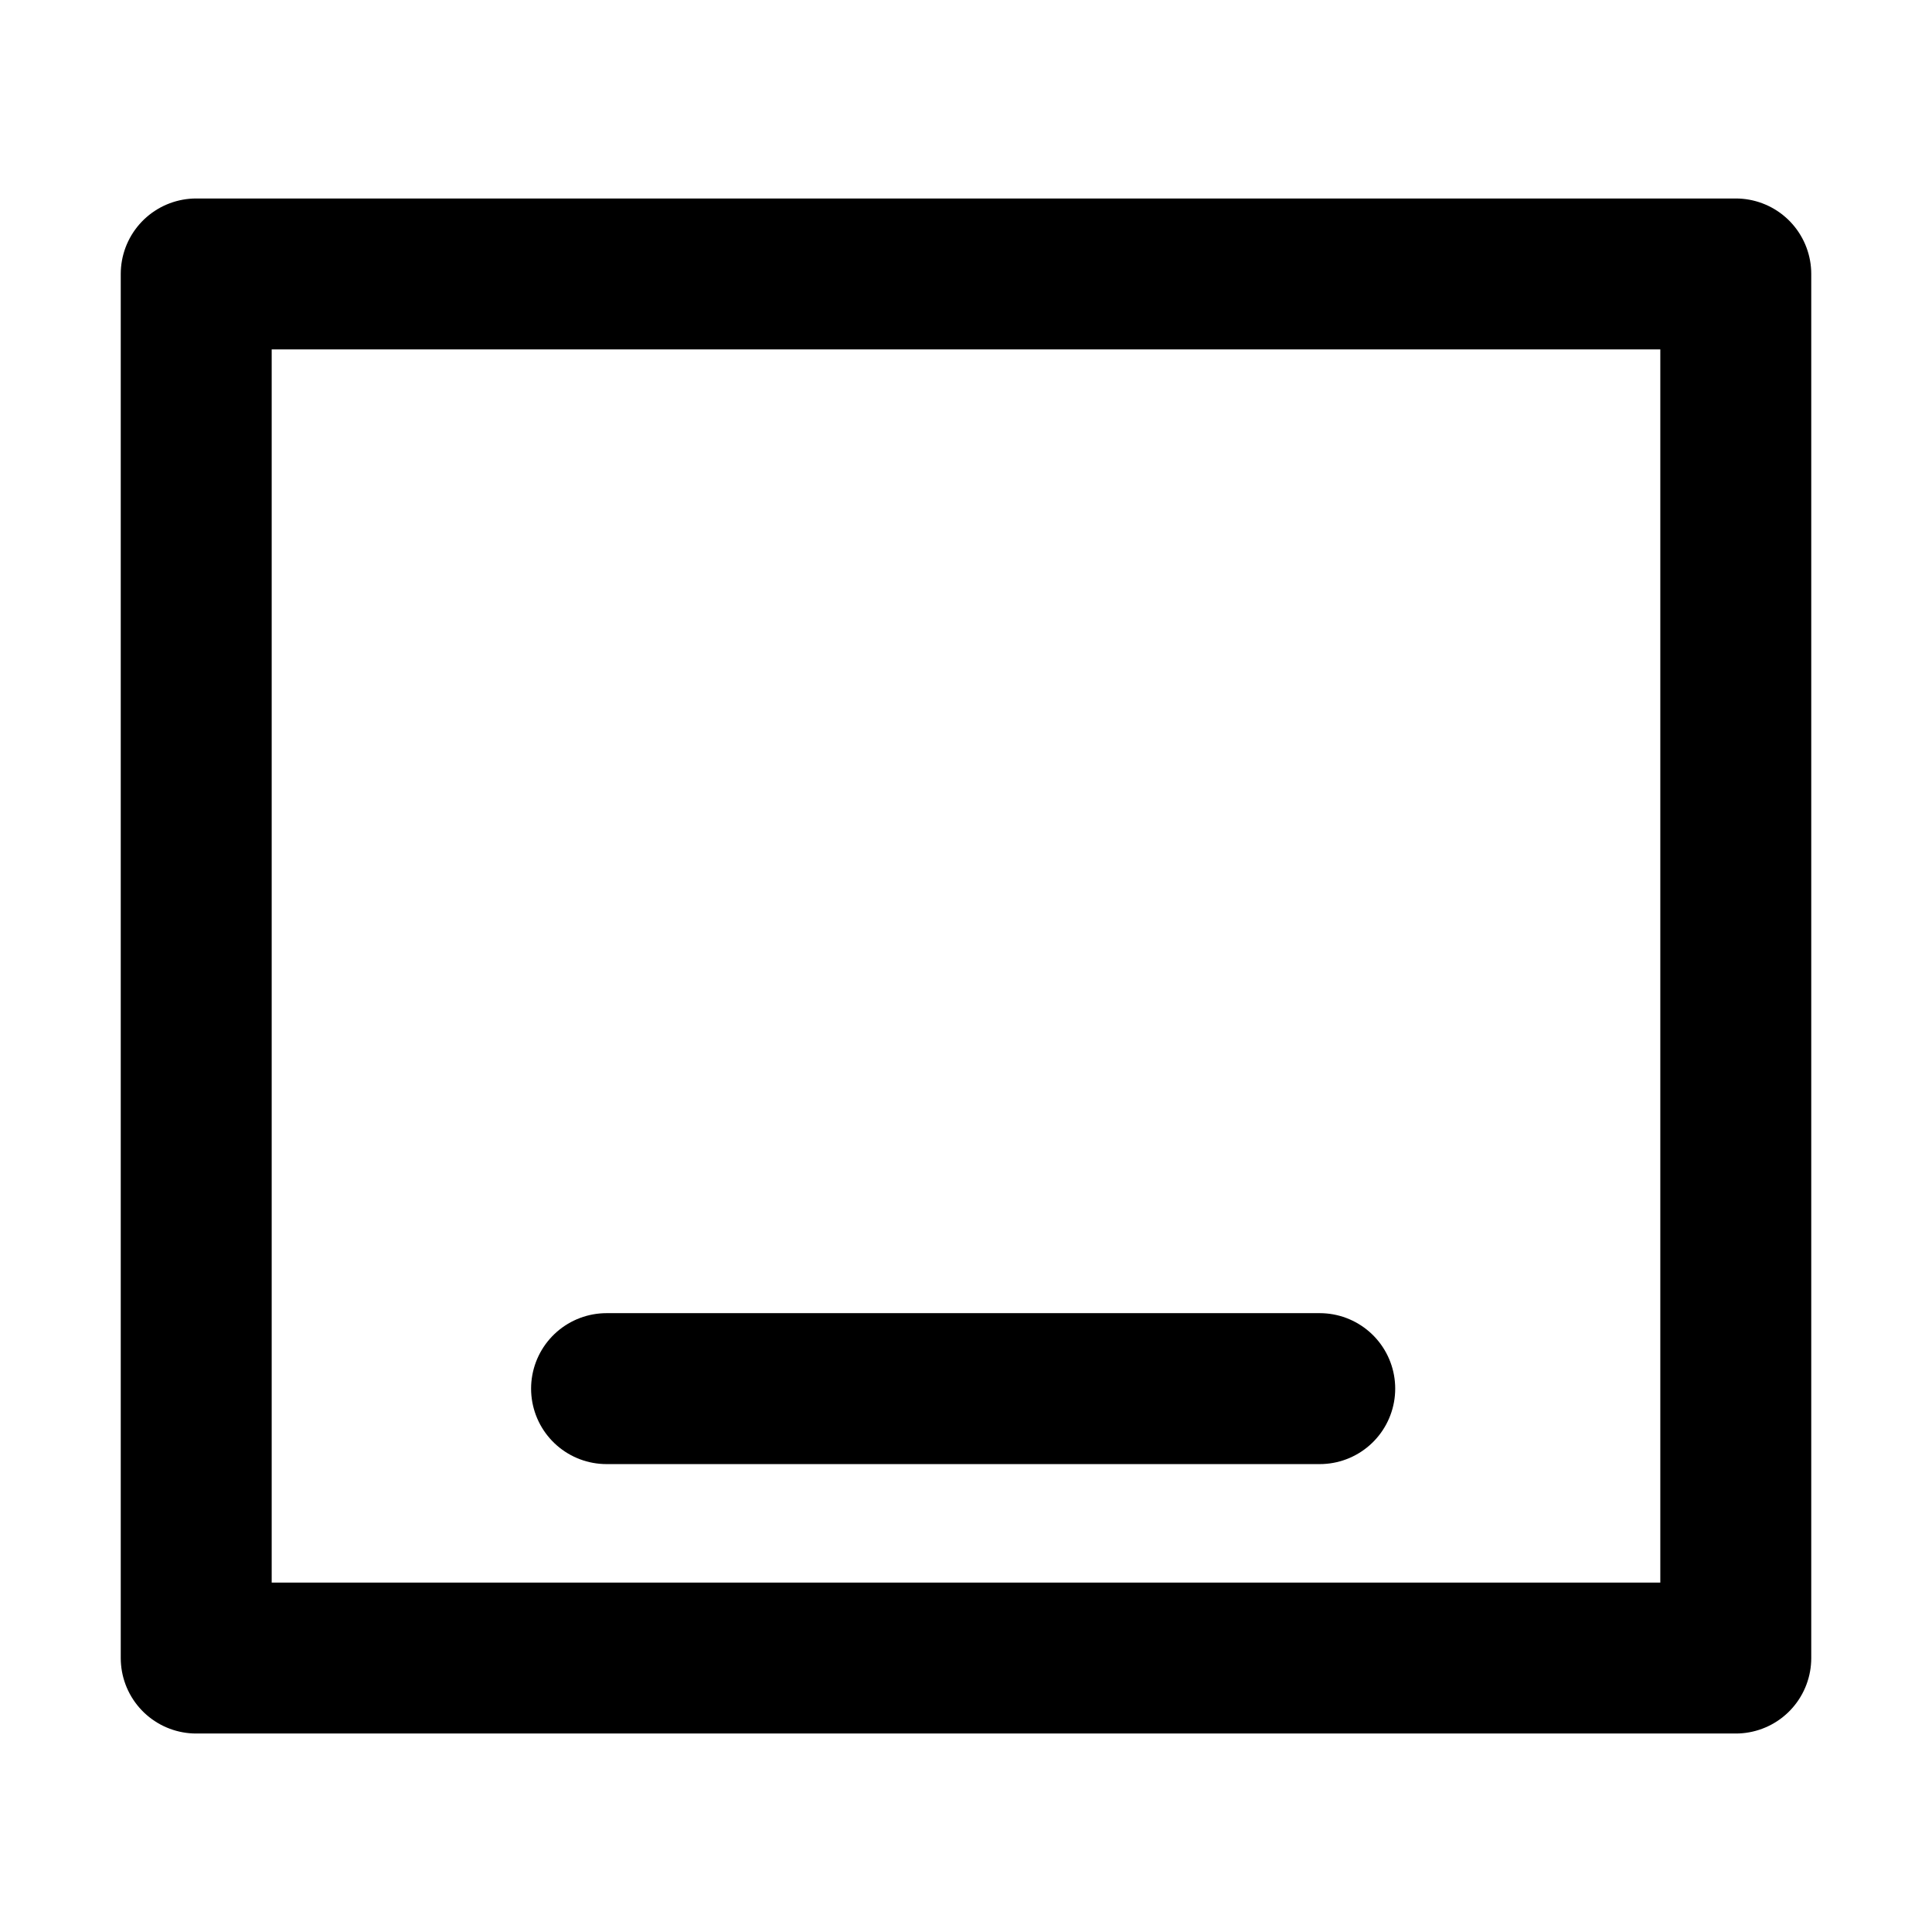
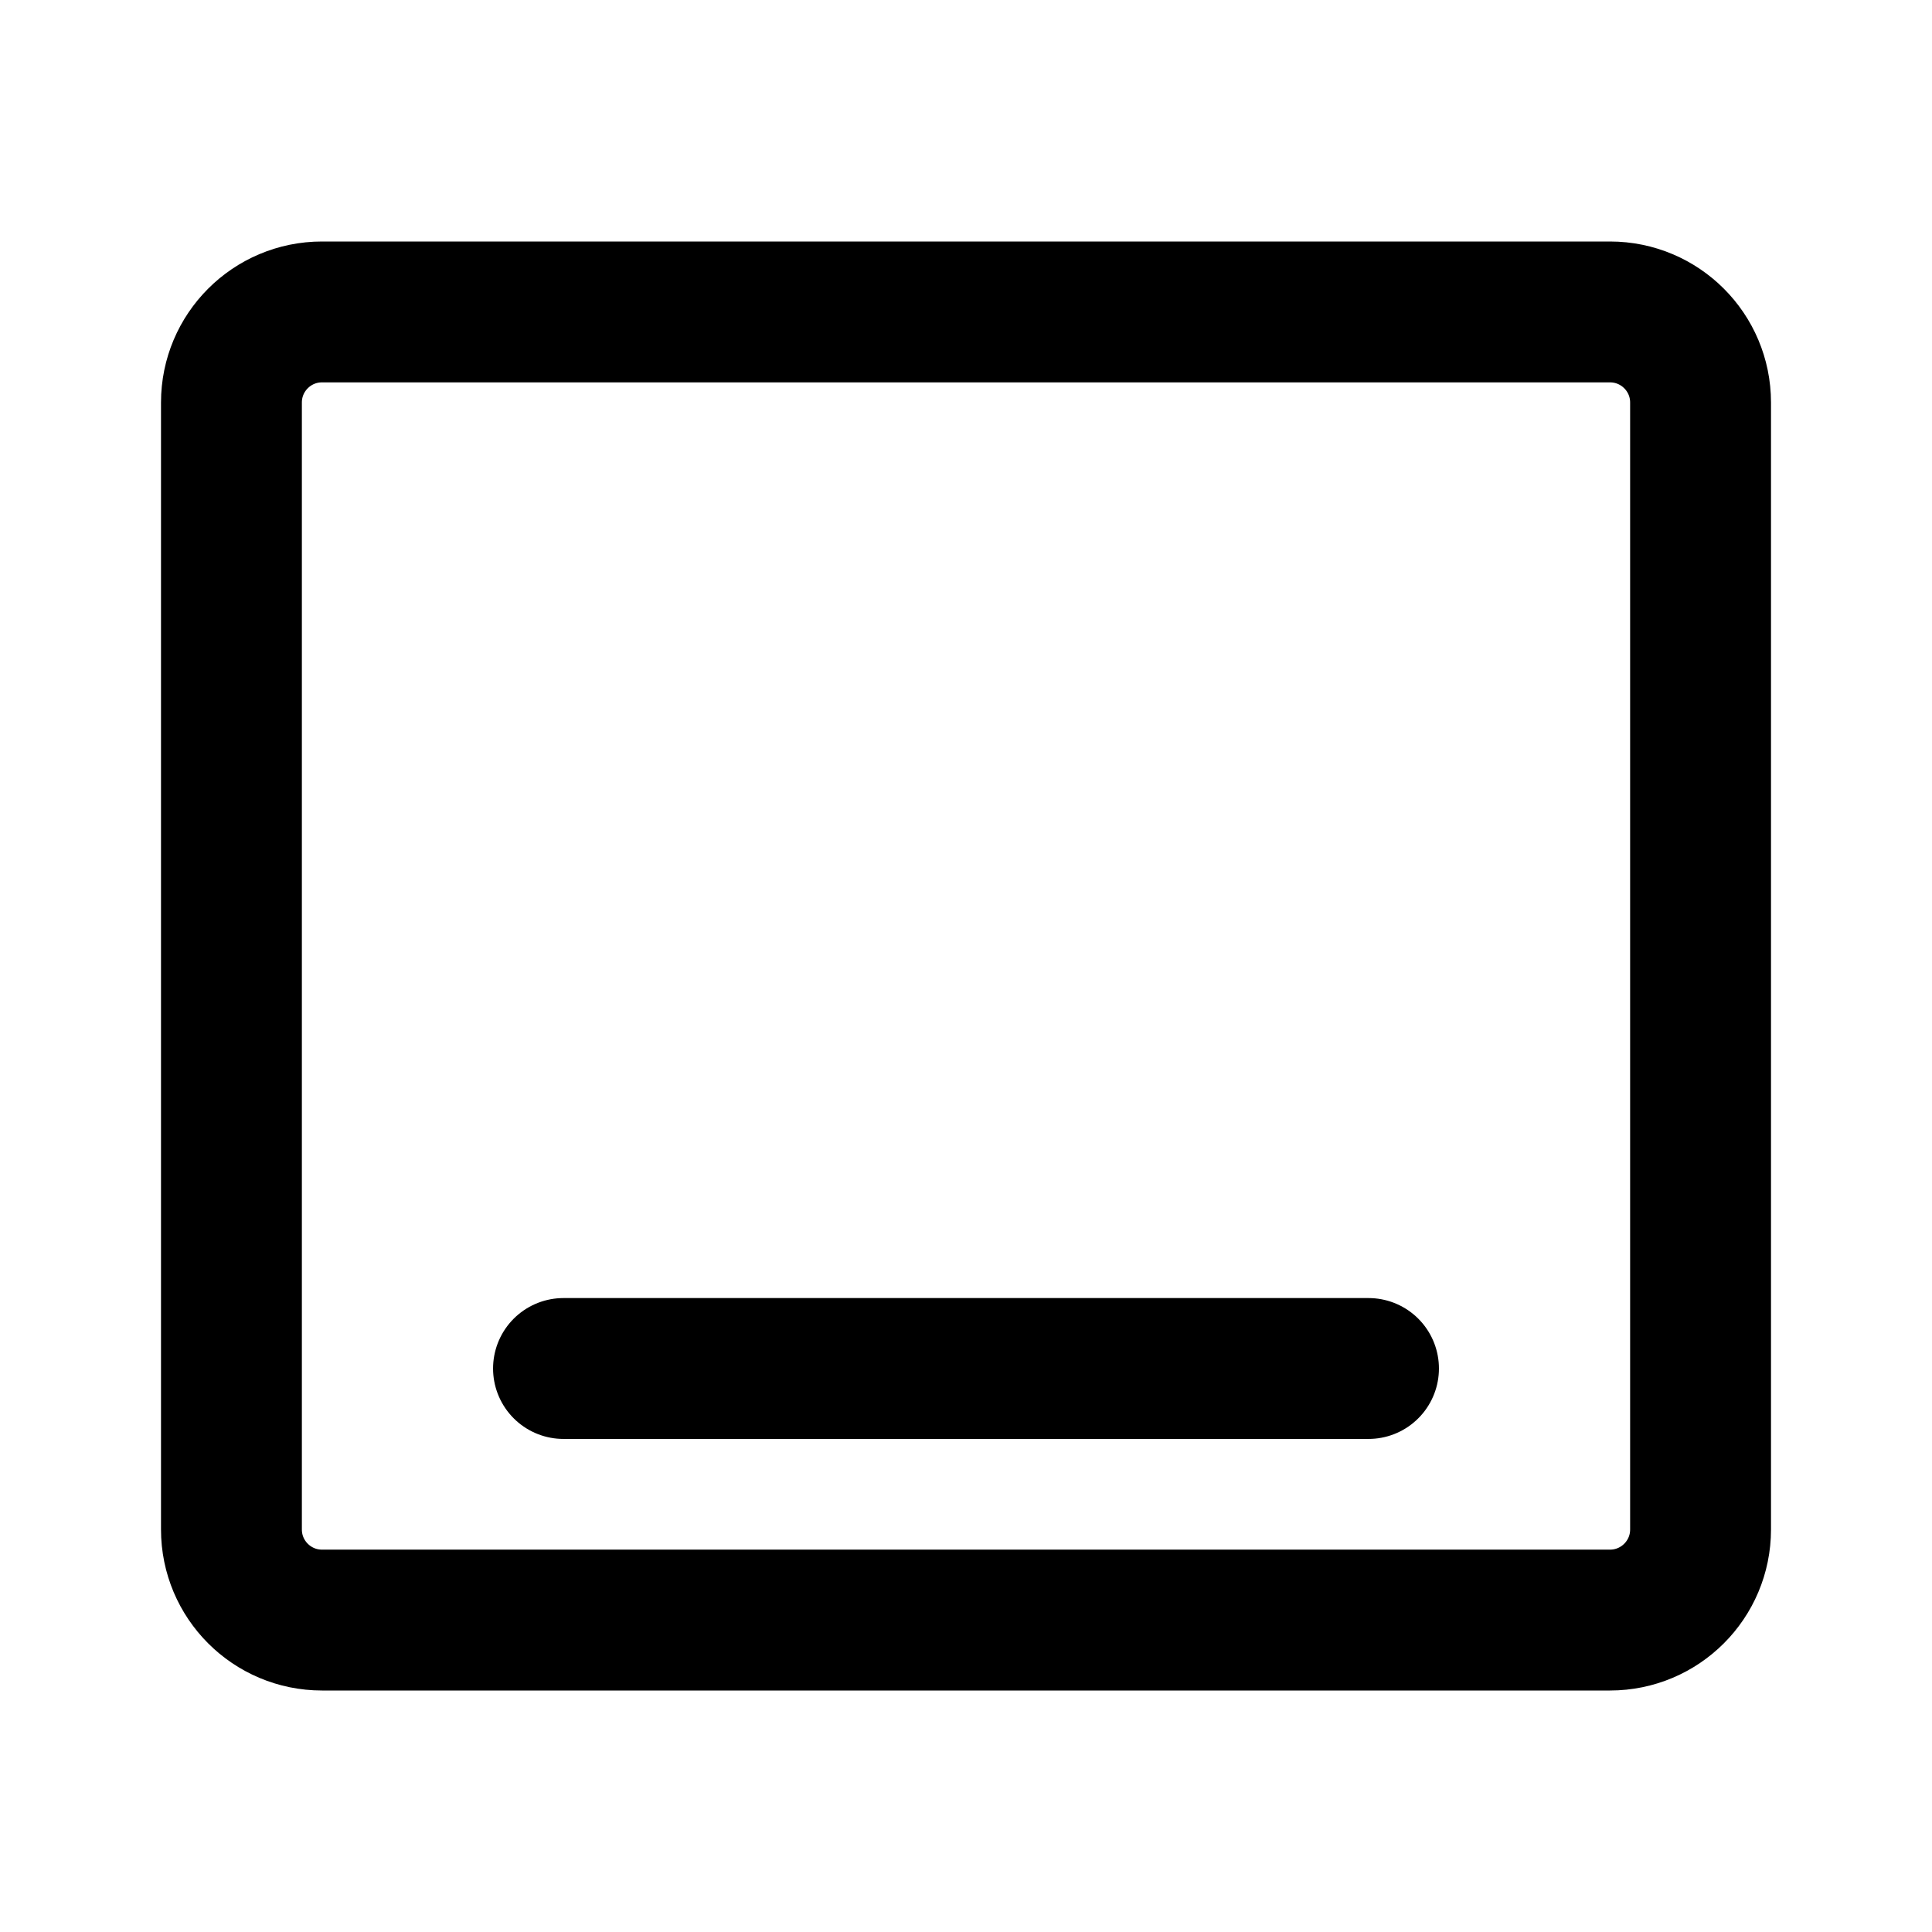
- <svg xmlns="http://www.w3.org/2000/svg" class="icon" p-id="5419" t="1784569638457" version="1.1" viewBox="0 0 81.92 81.92" xml:space="preserve">
-   <rect x="8.32" y="11.616" width="65.28" height="58.688" fill="none" stroke="currentColor" stroke-linecap="round" stroke-linejoin="round" stroke-width="6.4" />
-   <path d="m25.719 58.88h30.24" fill="none" stroke="currentColor" stroke-linecap="round" stroke-linejoin="round" stroke-width="6.4" />
+ <svg xmlns="http://www.w3.org/2000/svg" viewBox="0 0 24 24" fill="none">
+   <rect id="矩形 7" width="18.25" height="16.25" x="2.875" y="3.875" rx="1.125" stroke="currentColor" stroke-width="1.75" />
+   <path id="矢量 32" d="M0 0L10 0" stroke="currentColor" stroke-linecap="round" stroke-width="1.75" transform="matrix(-1,0,0,-1,17,17)" />
</svg>
